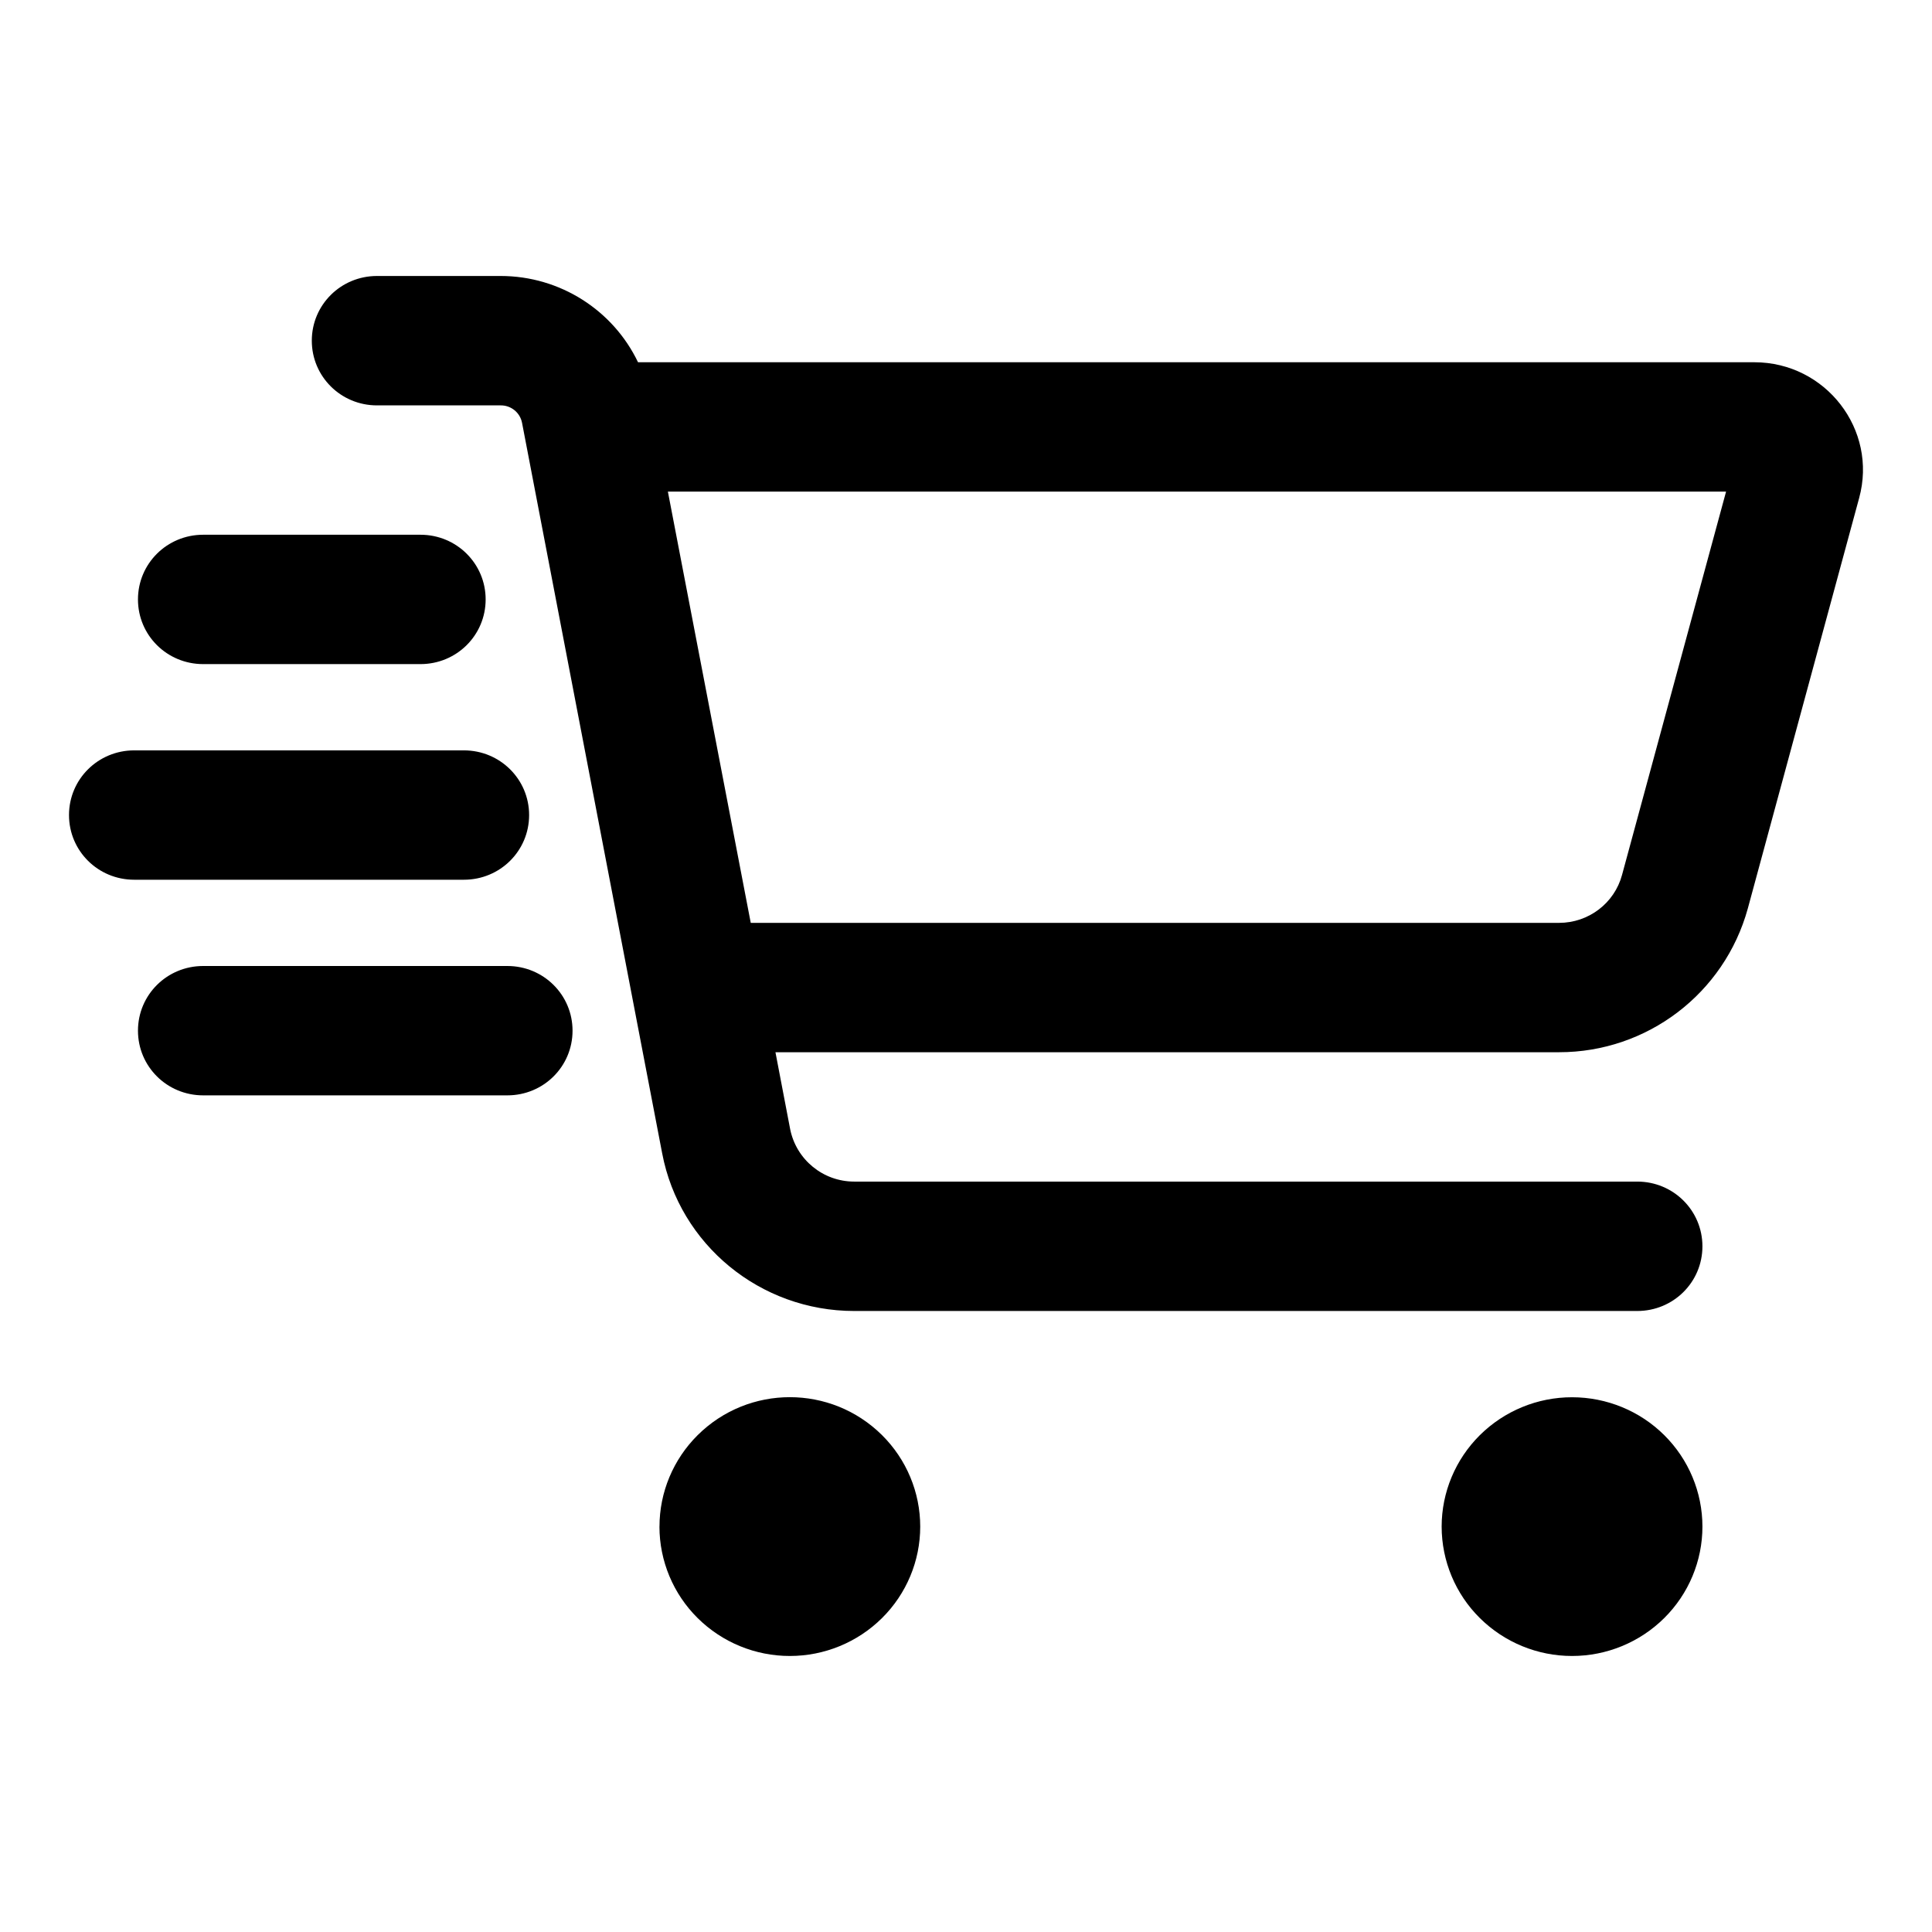
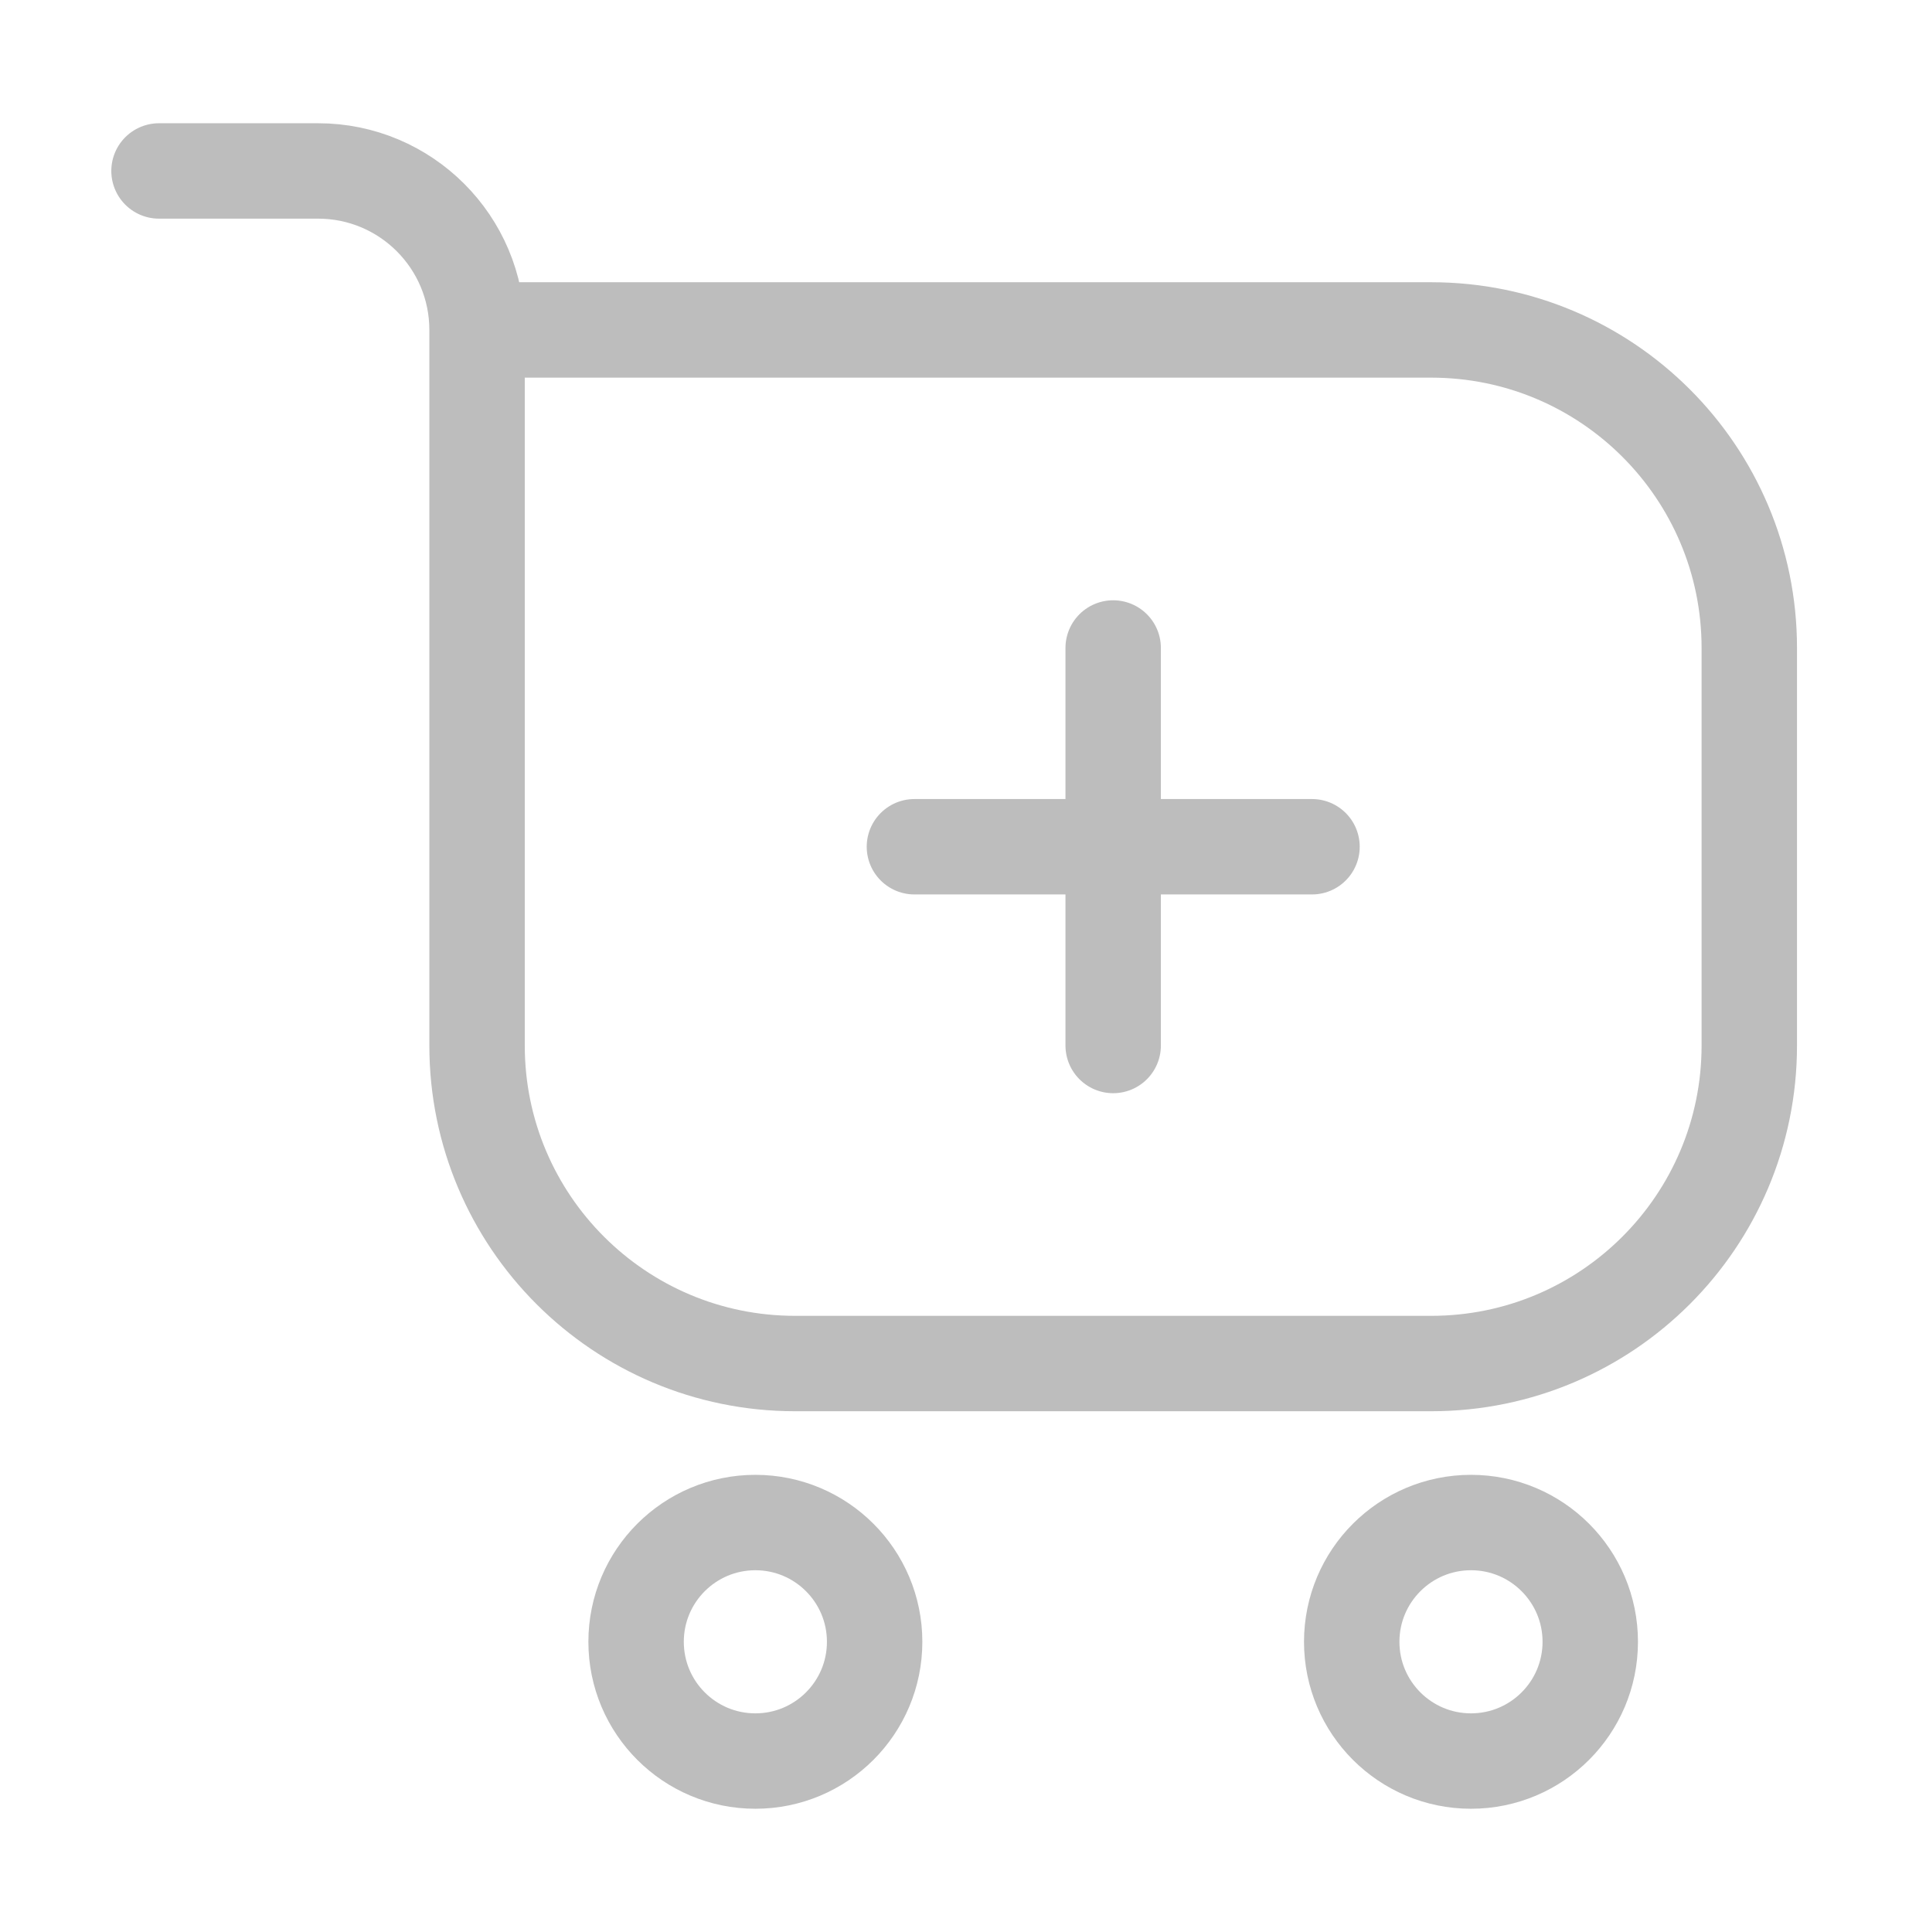
- <svg xmlns="http://www.w3.org/2000/svg" fill="none" viewBox="0 0 46 46">
-   <path fill="currentColor" d="M7.424 8.111c0-.853.692-1.54 1.552-1.54h2.943c1.422 0 2.683.822 3.272 2.054h26.578c1.7 0 2.943 1.604 2.496 3.234l-2.651 9.774a4.658 4.658 0 0 1-4.494 3.42H18.463l.35 1.83a1.555 1.555 0 0 0 1.525 1.25h18.644c.86 0 1.552.688 1.552 1.541 0 .854-.692 1.54-1.552 1.54H20.338c-2.237 0-4.158-1.578-4.572-3.754L12.43 10.069a.513.513 0 0 0-.51-.417H8.976c-.86 0-1.552-.687-1.552-1.54Zm10.45 13.862H37.12c.704 0 1.319-.468 1.5-1.142l2.477-9.126H15.902l1.973 10.268Zm-2.172 14.375c0-.817.327-1.6.909-2.178a3.117 3.117 0 0 1 4.39 0c.582.578.909 1.361.909 2.178s-.327 1.6-.91 2.178a3.116 3.116 0 0 1-2.194.902 3.116 3.116 0 0 1-2.195-.902 3.069 3.069 0 0 1-.91-2.178Zm21.728-3.08c.823 0 1.613.324 2.195.902.582.578.909 1.361.909 2.178s-.327 1.6-.91 2.178a3.116 3.116 0 0 1-2.194.902 3.116 3.116 0 0 1-2.195-.902 3.068 3.068 0 0 1-.91-2.178c0-.817.328-1.6.91-2.178a3.116 3.116 0 0 1 2.195-.902ZM4.837 12.732h5.174c.86 0 1.552.687 1.552 1.54 0 .854-.692 1.54-1.552 1.54H4.837c-.86 0-1.552-.686-1.552-1.54 0-.853.692-1.54 1.552-1.54Zm-1.642 5.134h7.85c.86 0 1.553.687 1.553 1.54 0 .854-.692 1.54-1.552 1.54H3.195c-.86 0-1.552-.686-1.552-1.54 0-.853.692-1.54 1.552-1.54ZM4.837 23h7.243c.86 0 1.552.686 1.552 1.54s-.692 1.54-1.552 1.54H4.837c-.86 0-1.552-.686-1.552-1.54S3.977 23 4.837 23Z" />
+ <svg xmlns="http://www.w3.org/2000/svg" width="80" height="81" viewBox="0 0 80 81" fill="none">
+   <path d="M19.999 13.833H59.999C67.363 13.833 73.333 19.803 73.333 27.167V43.833C73.333 51.197 67.363 57.167 59.999 57.167H33.333C25.969 57.167 19.999 51.197 19.999 43.833V13.833ZM19.999 13.833C19.999 10.152 17.015 7.167 13.333 7.167H6.666" stroke="#BDBDBD" stroke-width="4" stroke-linecap="round" stroke-linejoin="round" />
+   <path d="M36.666 68.833C36.666 71.595 34.427 73.833 31.666 73.833C28.905 73.833 26.666 71.595 26.666 68.833C26.666 66.072 28.905 63.833 31.666 63.833C34.427 63.833 36.666 66.072 36.666 68.833Z" stroke="#BDBDBD" stroke-width="4" />
+   <path d="M66.666 68.833C66.666 71.595 64.427 73.833 61.666 73.833C58.905 73.833 56.666 71.595 56.666 68.833C56.666 66.072 58.905 63.833 61.666 63.833C64.427 63.833 66.666 66.072 66.666 68.833Z" stroke="#BDBDBD" stroke-width="4" />
+   <path d="M46.666 27.167L46.666 43.833" stroke="#BDBDBD" stroke-width="4" stroke-linecap="round" stroke-linejoin="round" />
+   <path d="M55.001 35.5L38.334 35.5" stroke="#BDBDBD" stroke-width="4" stroke-linecap="round" stroke-linejoin="round" />
</svg>
